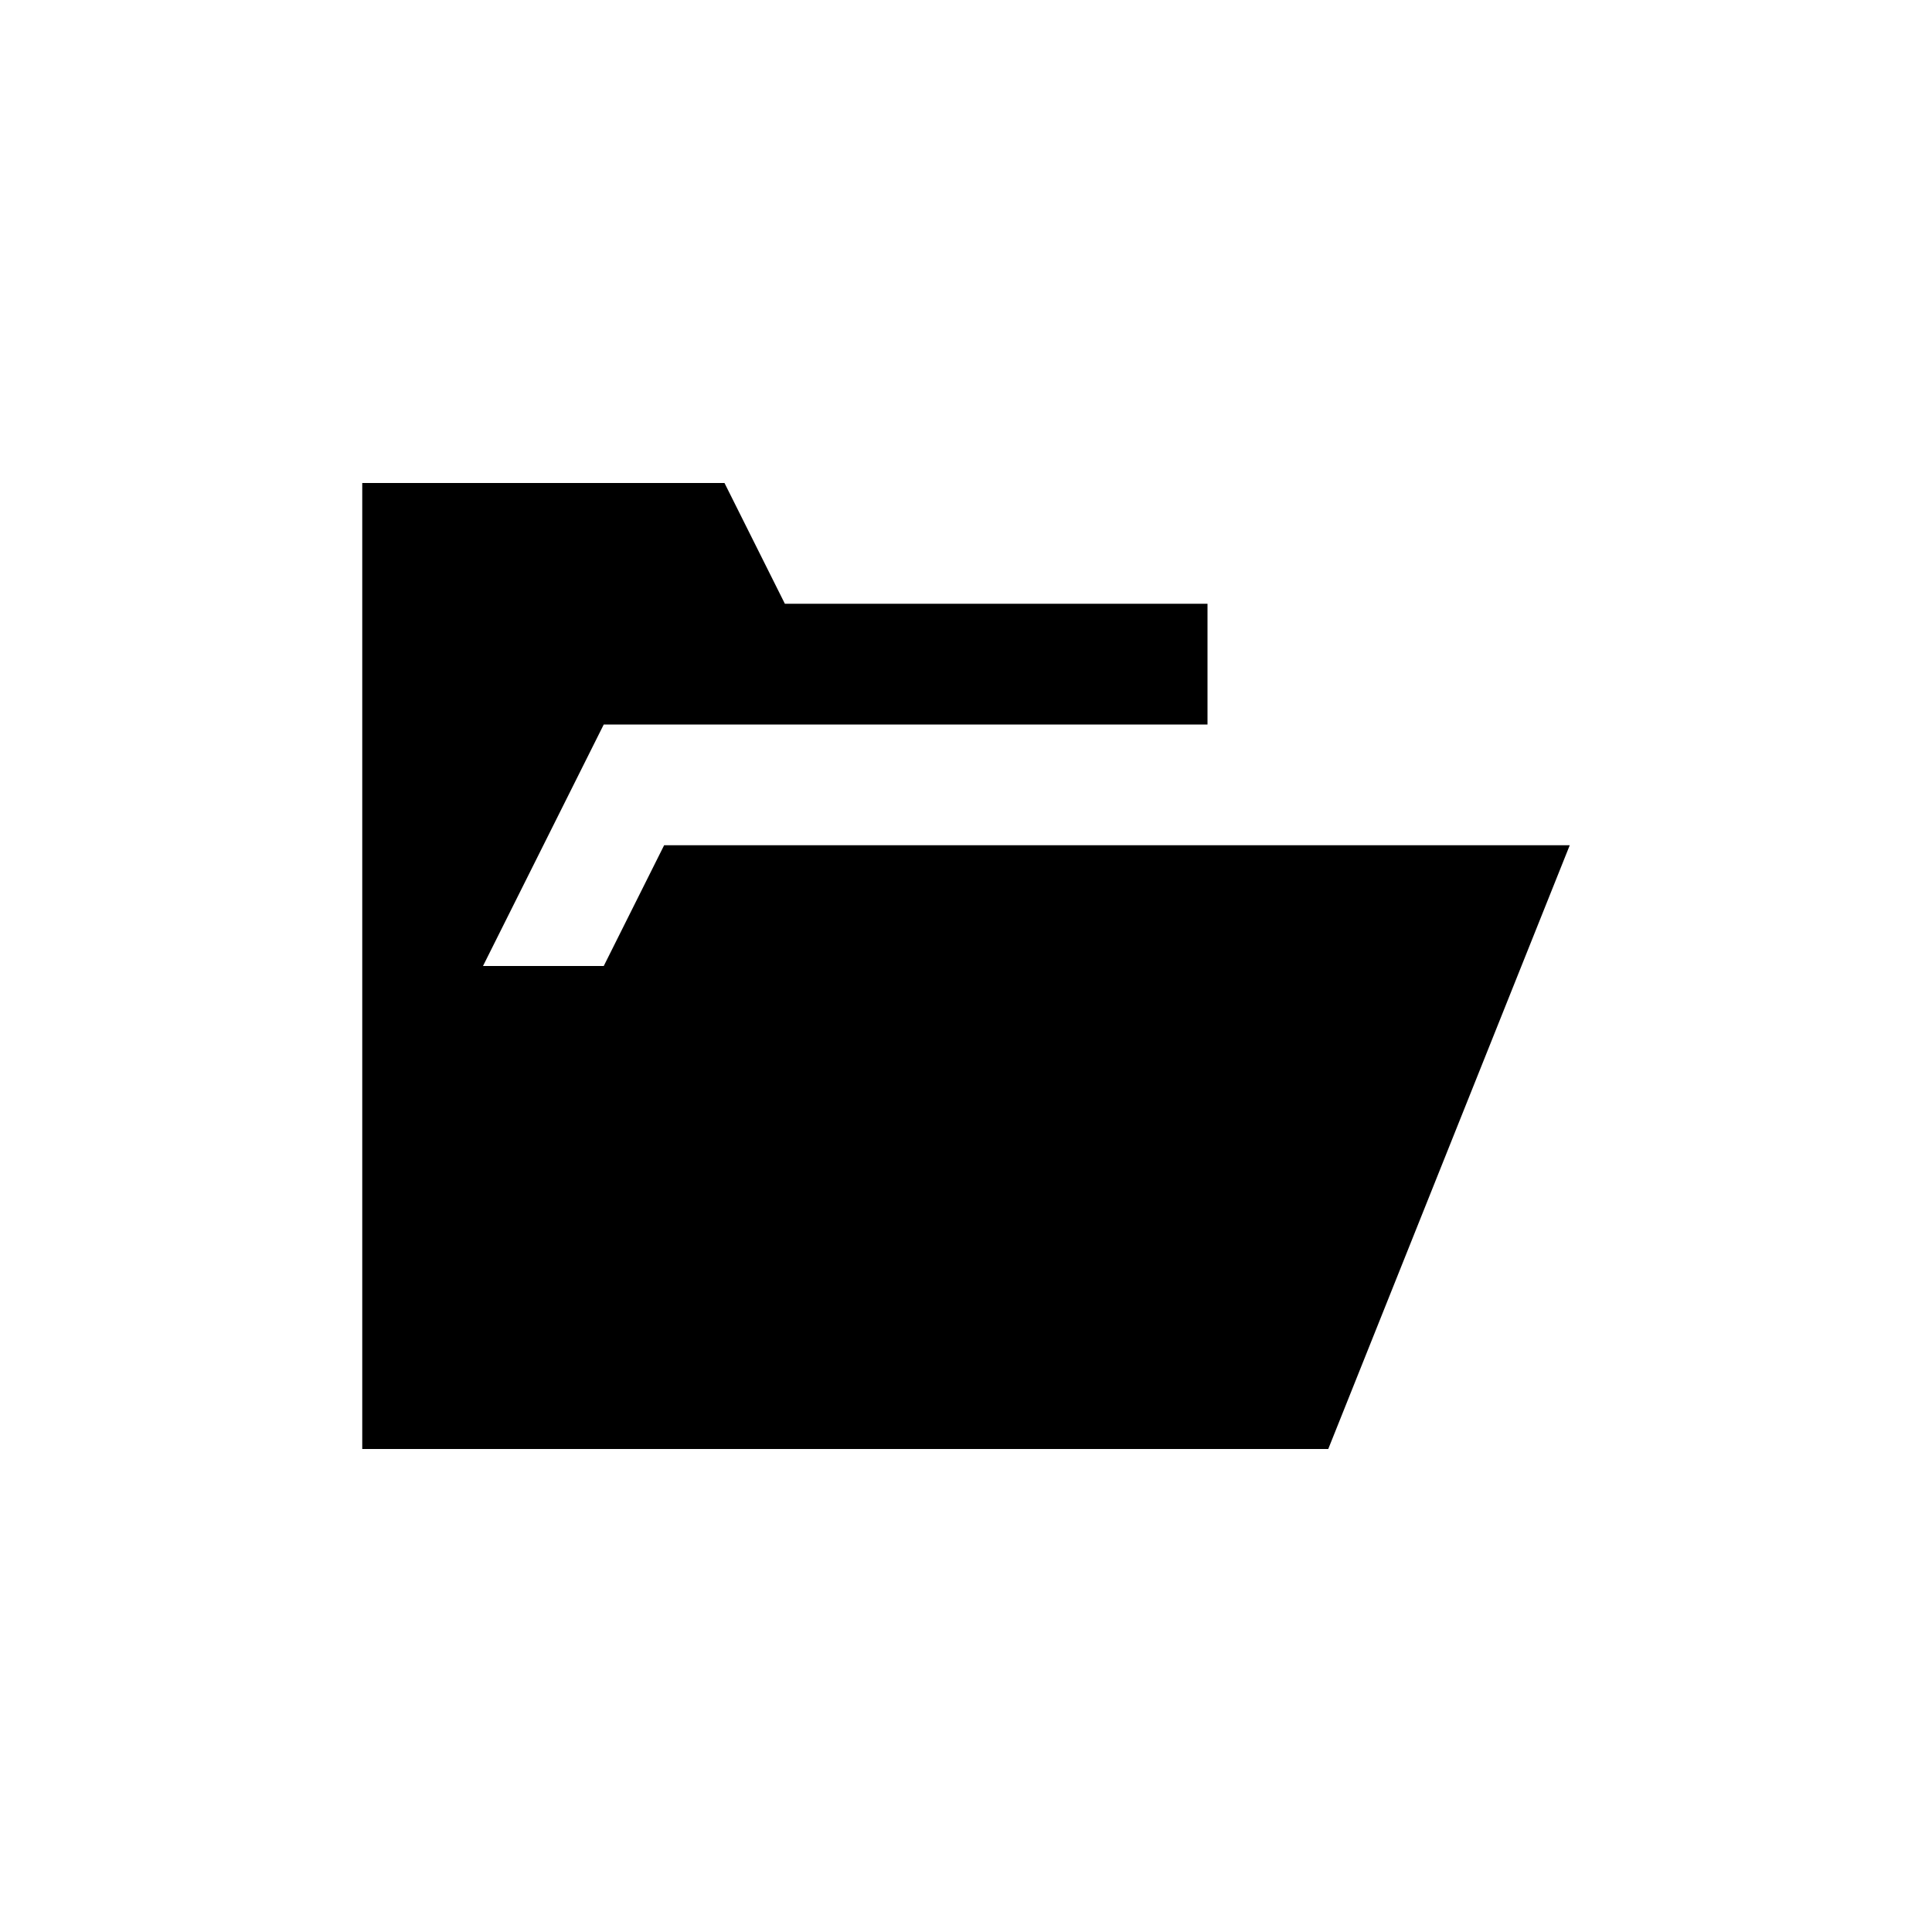
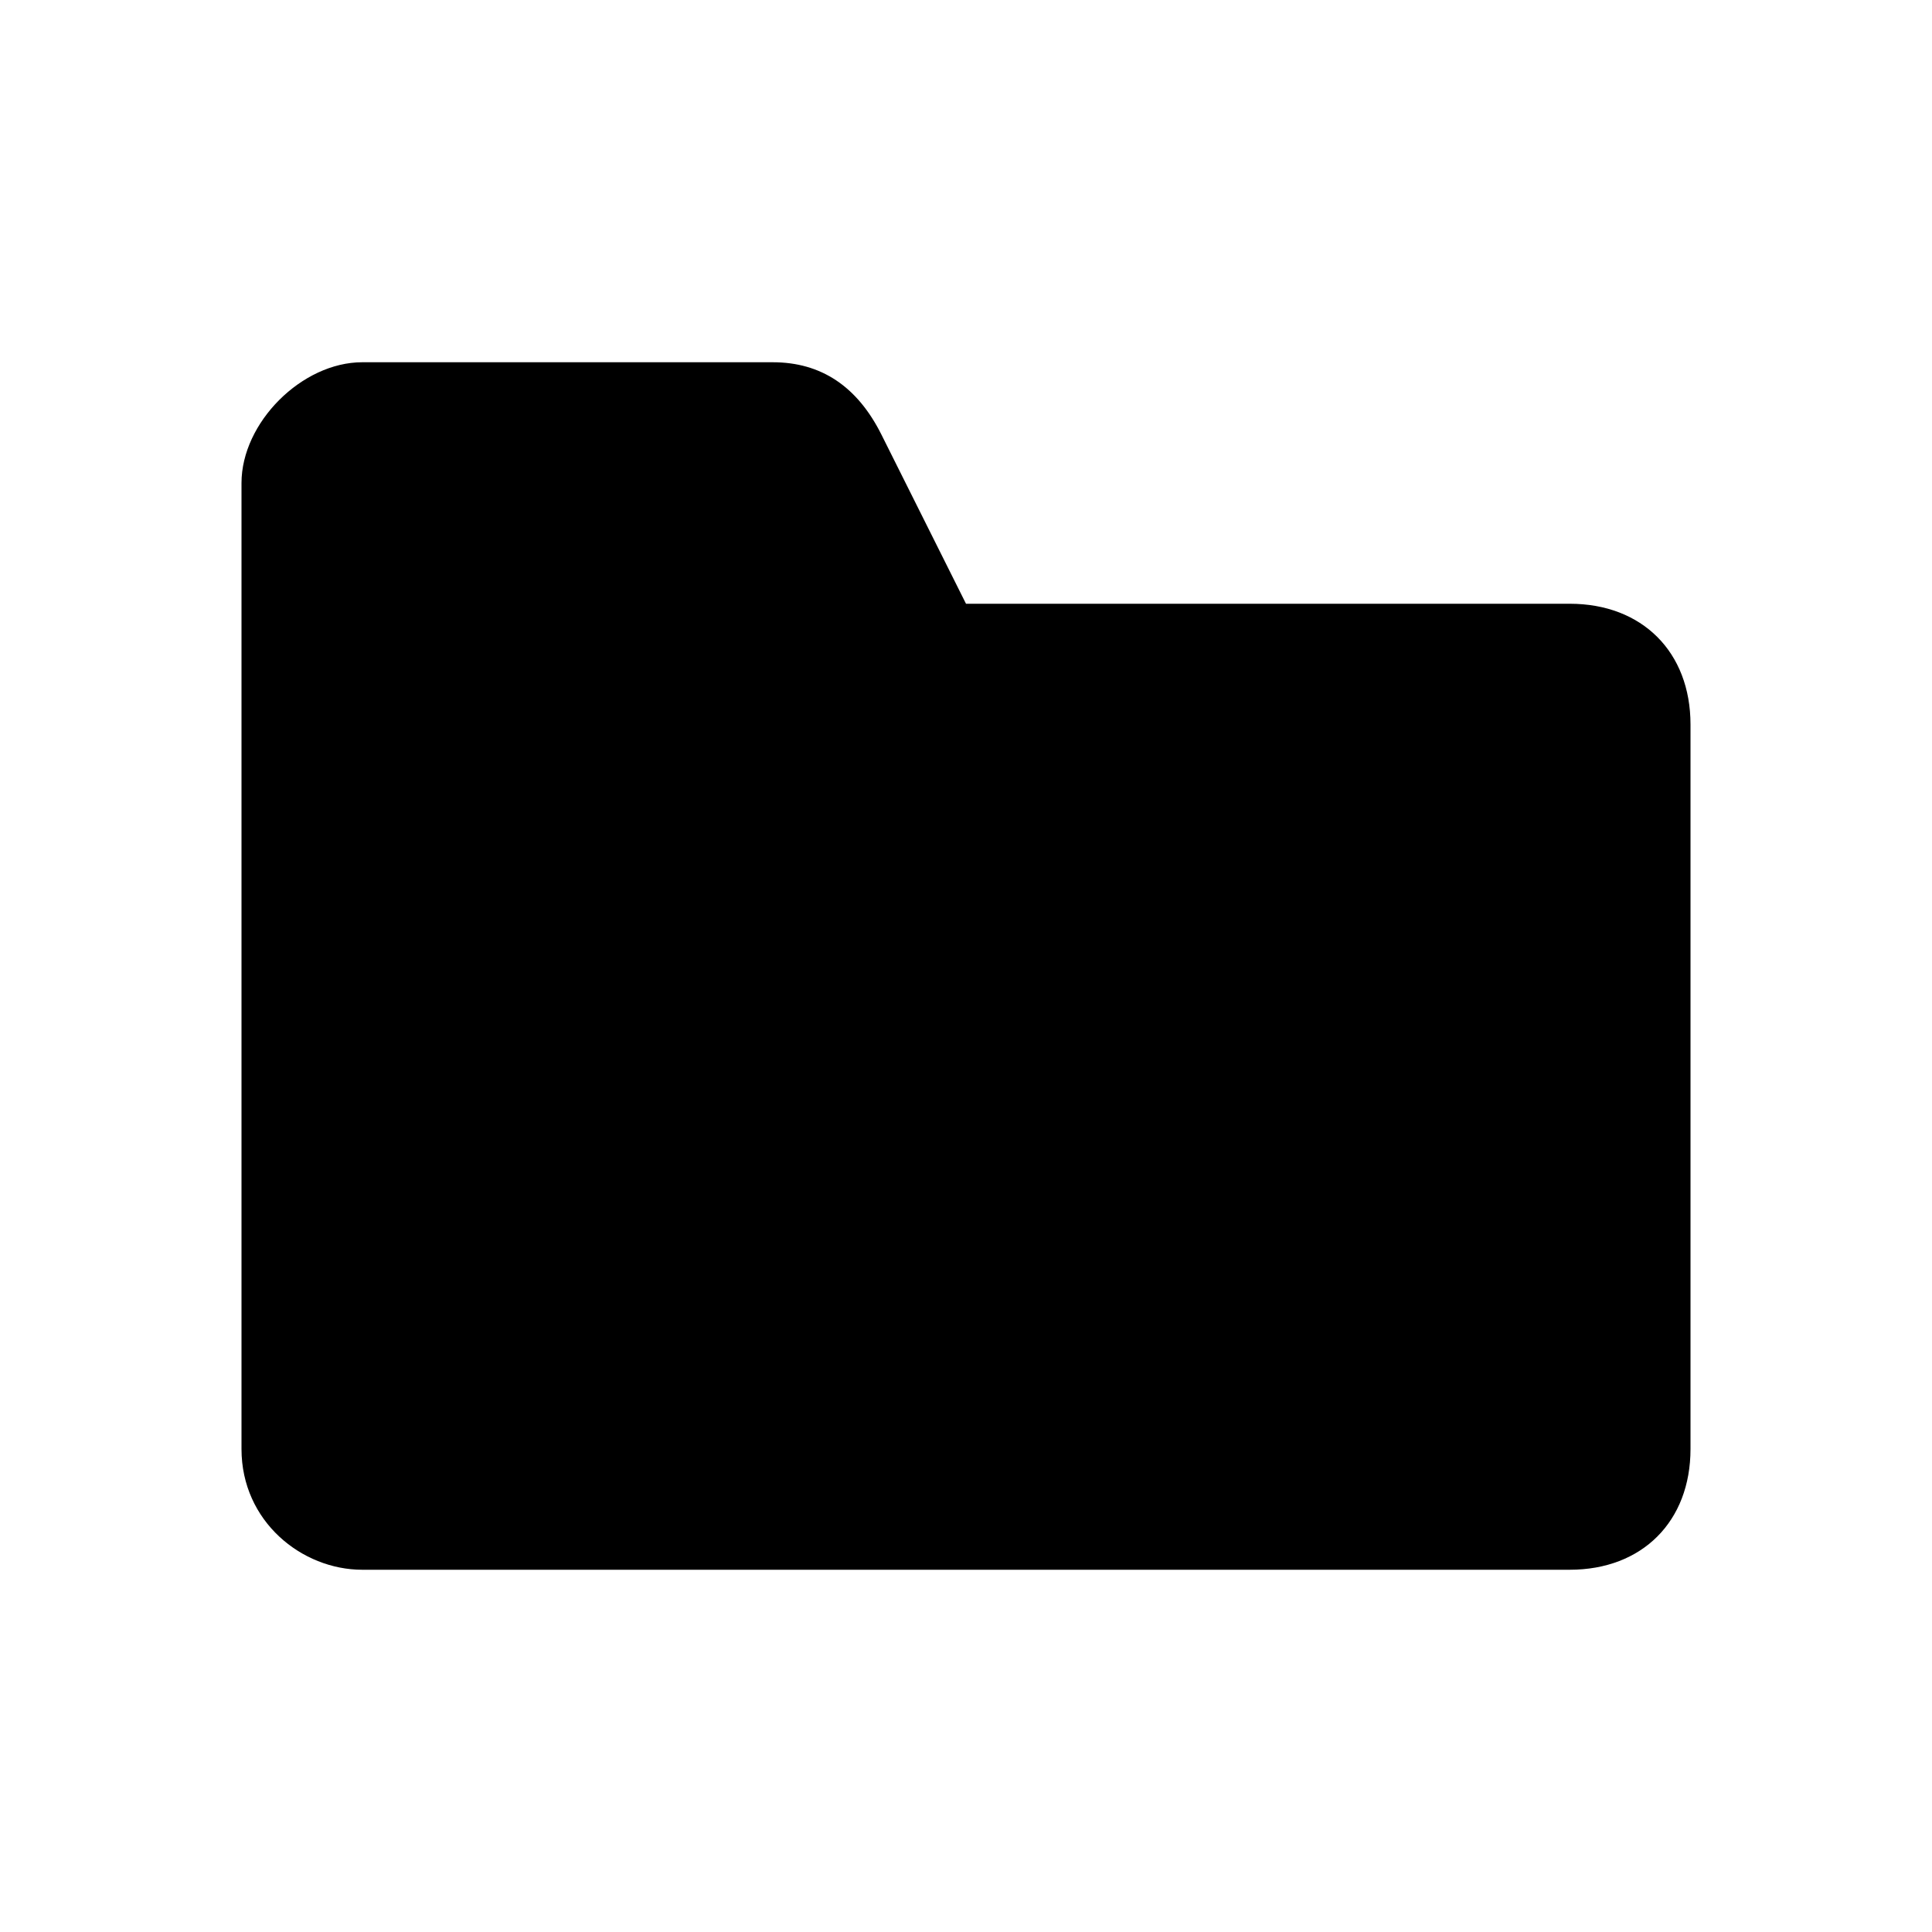
- <svg xmlns="http://www.w3.org/2000/svg" version="1.1" id="Layer_1" x="0px" y="0px" viewBox="0 0 16 16" enable-background="new 0 0 16 16" xml:space="preserve">
-   <g id="Shape_1">
-     <g>
-       <polygon points="5.5,7 5,8 4,8 5,6 10,6 10,5 6.5,5 6,4 3,4 3,12 11,12 13,7   " />
-     </g>
-   </g>
+ <svg xmlns="http://www.w3.org/2000/svg" version="1.1" id="Layer_1" x="0px" y="0px" viewBox="0 0 16 16" style="enable-background:new 0 0 16 16;" xml:space="preserve">
+   <path d="M13,5H8L7.3,3.6C7.1,3.2,6.8,3,6.4,3H3C2.5,3,2,3.5,2,4v2v6c0,0.6,0.5,1,1,1h10c0.6,0,1-0.4,1-1V6C14,5.4,13.6,5,13,5z" />
</svg>
